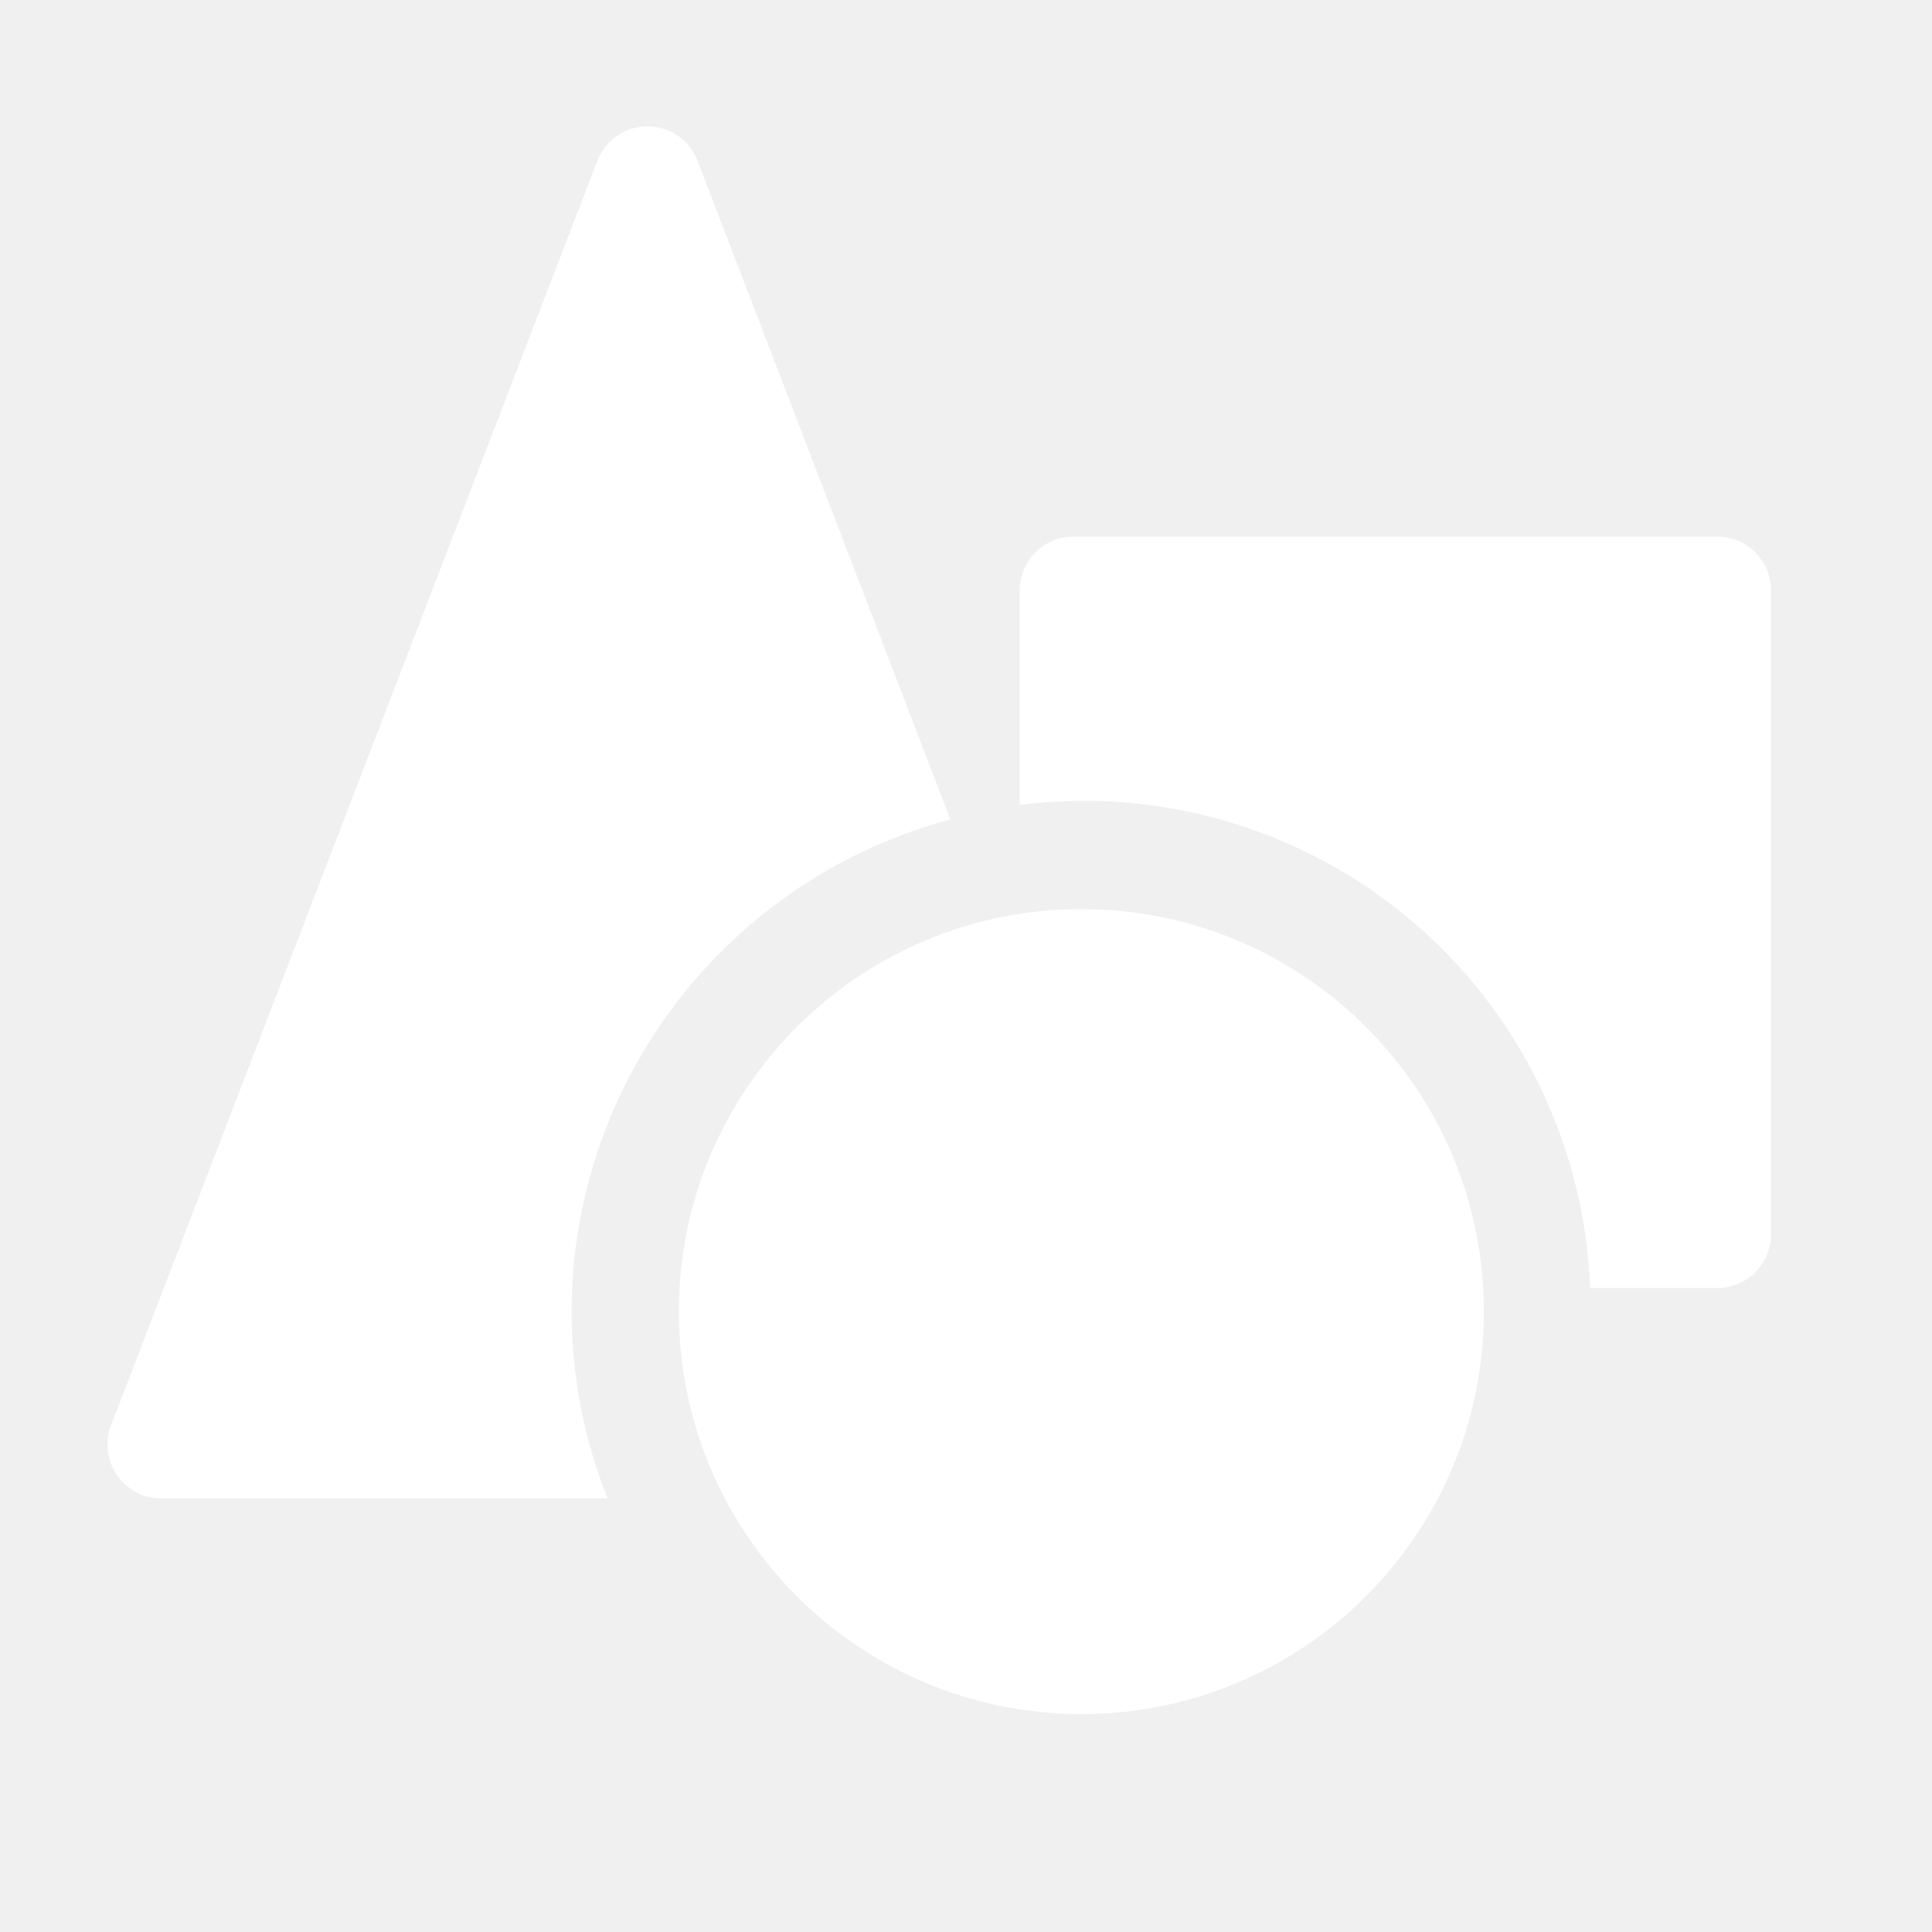
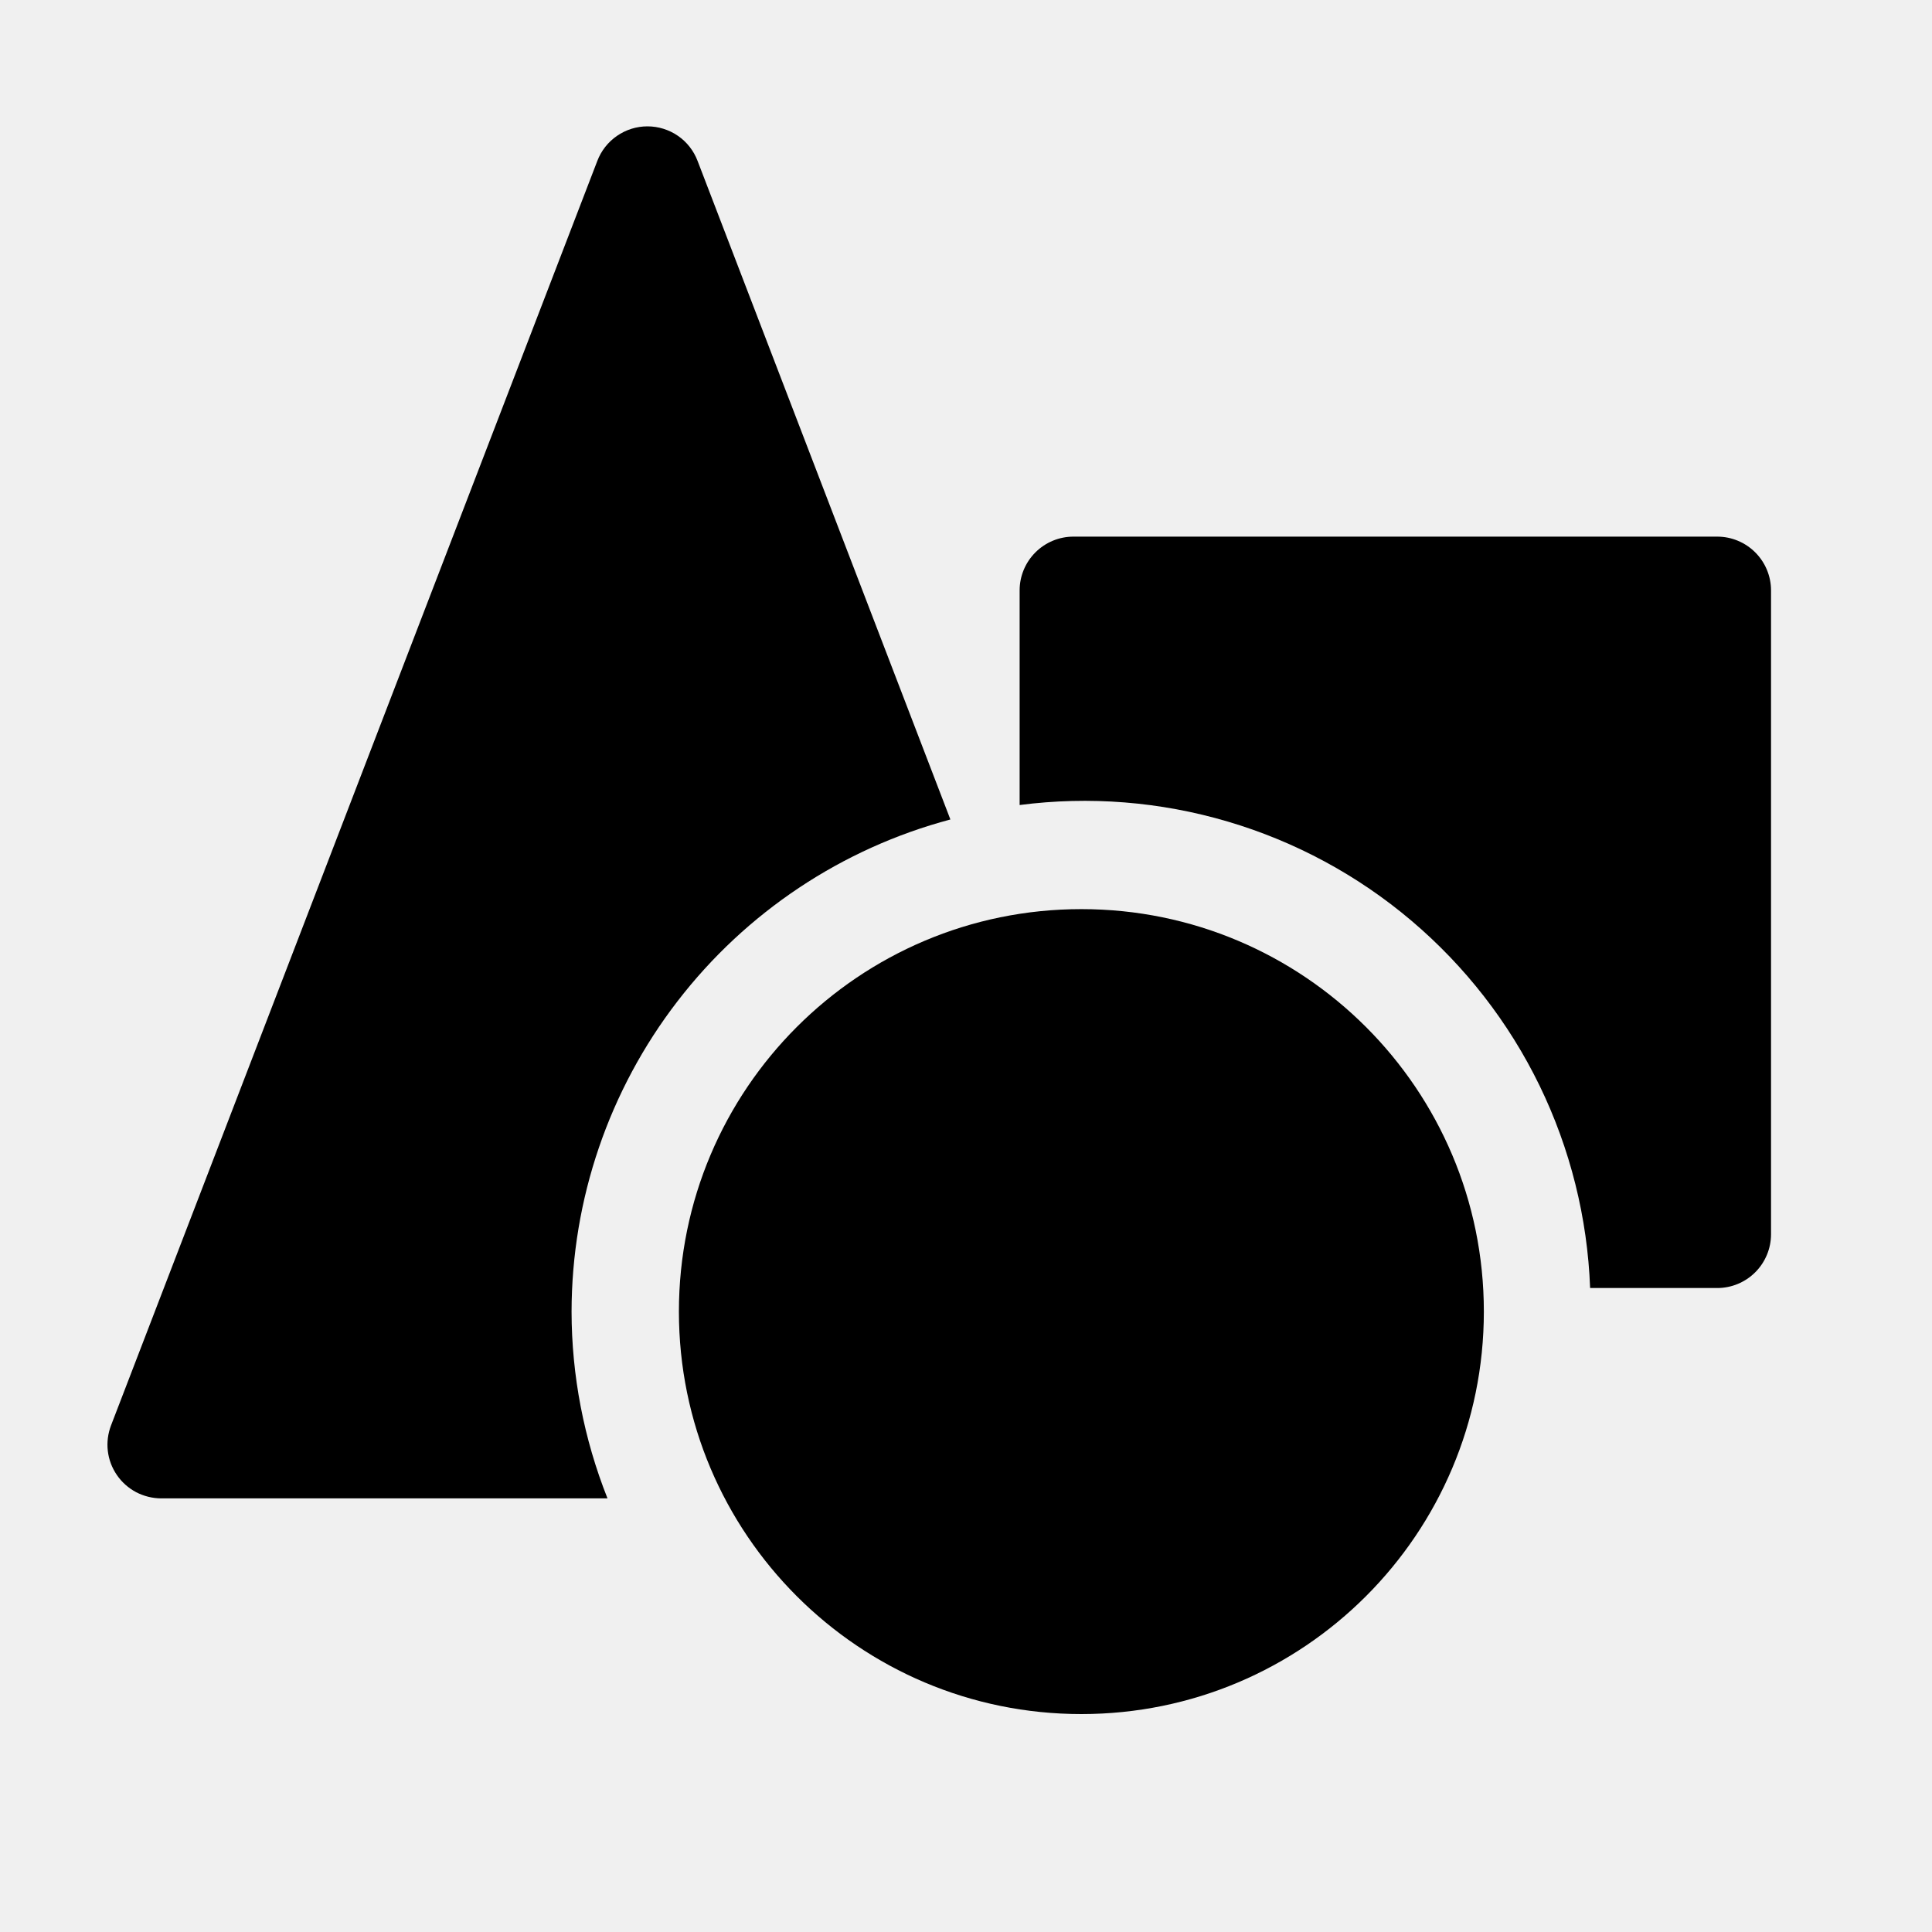
- <svg xmlns="http://www.w3.org/2000/svg" width="25" height="25" viewBox="0 0 25 25" fill="none">
+ <svg xmlns="http://www.w3.org/2000/svg" width="25" height="25" viewBox="0 0 25 25">
  <g clip-path="url(#clip0_2901_7916)">
-     <path d="M7.396 16.972C7.398 15.519 7.88 14.107 8.767 12.956C9.653 11.805 10.894 10.978 12.298 10.604L9.027 2.083C8.977 1.951 8.889 1.838 8.773 1.758C8.657 1.678 8.519 1.635 8.378 1.635C8.237 1.635 8.1 1.678 7.984 1.758C7.868 1.838 7.779 1.951 7.729 2.083L1.437 18.444C1.397 18.549 1.382 18.662 1.395 18.774C1.408 18.886 1.448 18.993 1.512 19.086C1.575 19.179 1.661 19.255 1.76 19.308C1.86 19.36 1.97 19.388 2.083 19.389H7.861C7.555 18.619 7.397 17.799 7.396 16.972Z" fill="white" />
-     <path d="M22.222 6.944H13.889C13.705 6.944 13.528 7.018 13.398 7.148C13.268 7.278 13.194 7.455 13.194 7.639V10.417C14.097 10.3 15.014 10.373 15.887 10.631C16.76 10.889 17.569 11.325 18.264 11.914C18.958 12.502 19.523 13.228 19.921 14.046C20.319 14.865 20.542 15.757 20.576 16.667H22.222C22.406 16.667 22.583 16.593 22.713 16.463C22.843 16.333 22.917 16.156 22.917 15.972V7.639C22.917 7.455 22.843 7.278 22.713 7.148C22.583 7.018 22.406 6.944 22.222 6.944Z" fill="white" />
-     <path d="M13.993 22.18C16.869 22.18 19.201 19.849 19.201 16.972C19.201 14.095 16.869 11.764 13.993 11.764C11.117 11.764 8.785 14.095 8.785 16.972C8.785 19.849 11.117 22.18 13.993 22.18Z" fill="white" />
+     <path d="M7.396 16.972C7.398 15.519 7.88 14.107 8.767 12.956C9.653 11.805 10.894 10.978 12.298 10.604L9.027 2.083C8.977 1.951 8.889 1.838 8.773 1.758C8.657 1.678 8.519 1.635 8.378 1.635C8.237 1.635 8.1 1.678 7.984 1.758C7.868 1.838 7.779 1.951 7.729 2.083L1.437 18.444C1.397 18.549 1.382 18.662 1.395 18.774C1.408 18.886 1.448 18.993 1.512 19.086C1.575 19.179 1.661 19.255 1.76 19.308C1.86 19.36 1.97 19.388 2.083 19.389H7.861C7.555 18.619 7.397 17.799 7.396 16.972Z" />
+     <path d="M22.222 6.944H13.889C13.705 6.944 13.528 7.018 13.398 7.148C13.268 7.278 13.194 7.455 13.194 7.639V10.417C14.097 10.3 15.014 10.373 15.887 10.631C16.76 10.889 17.569 11.325 18.264 11.914C18.958 12.502 19.523 13.228 19.921 14.046C20.319 14.865 20.542 15.757 20.576 16.667H22.222C22.406 16.667 22.583 16.593 22.713 16.463C22.843 16.333 22.917 16.156 22.917 15.972V7.639C22.917 7.455 22.843 7.278 22.713 7.148C22.583 7.018 22.406 6.944 22.222 6.944Z" />
+     <path d="M13.993 22.18C16.869 22.18 19.201 19.849 19.201 16.972C19.201 14.095 16.869 11.764 13.993 11.764C11.117 11.764 8.785 14.095 8.785 16.972C8.785 19.849 11.117 22.18 13.993 22.18Z" />
  </g>
  <defs>
    <clipPath id="clip0_2901_7916">
-       <rect width="25" height="25" fill="white" />
+       <rect width="25" height="25" />
    </clipPath>
  </defs>
</svg>
